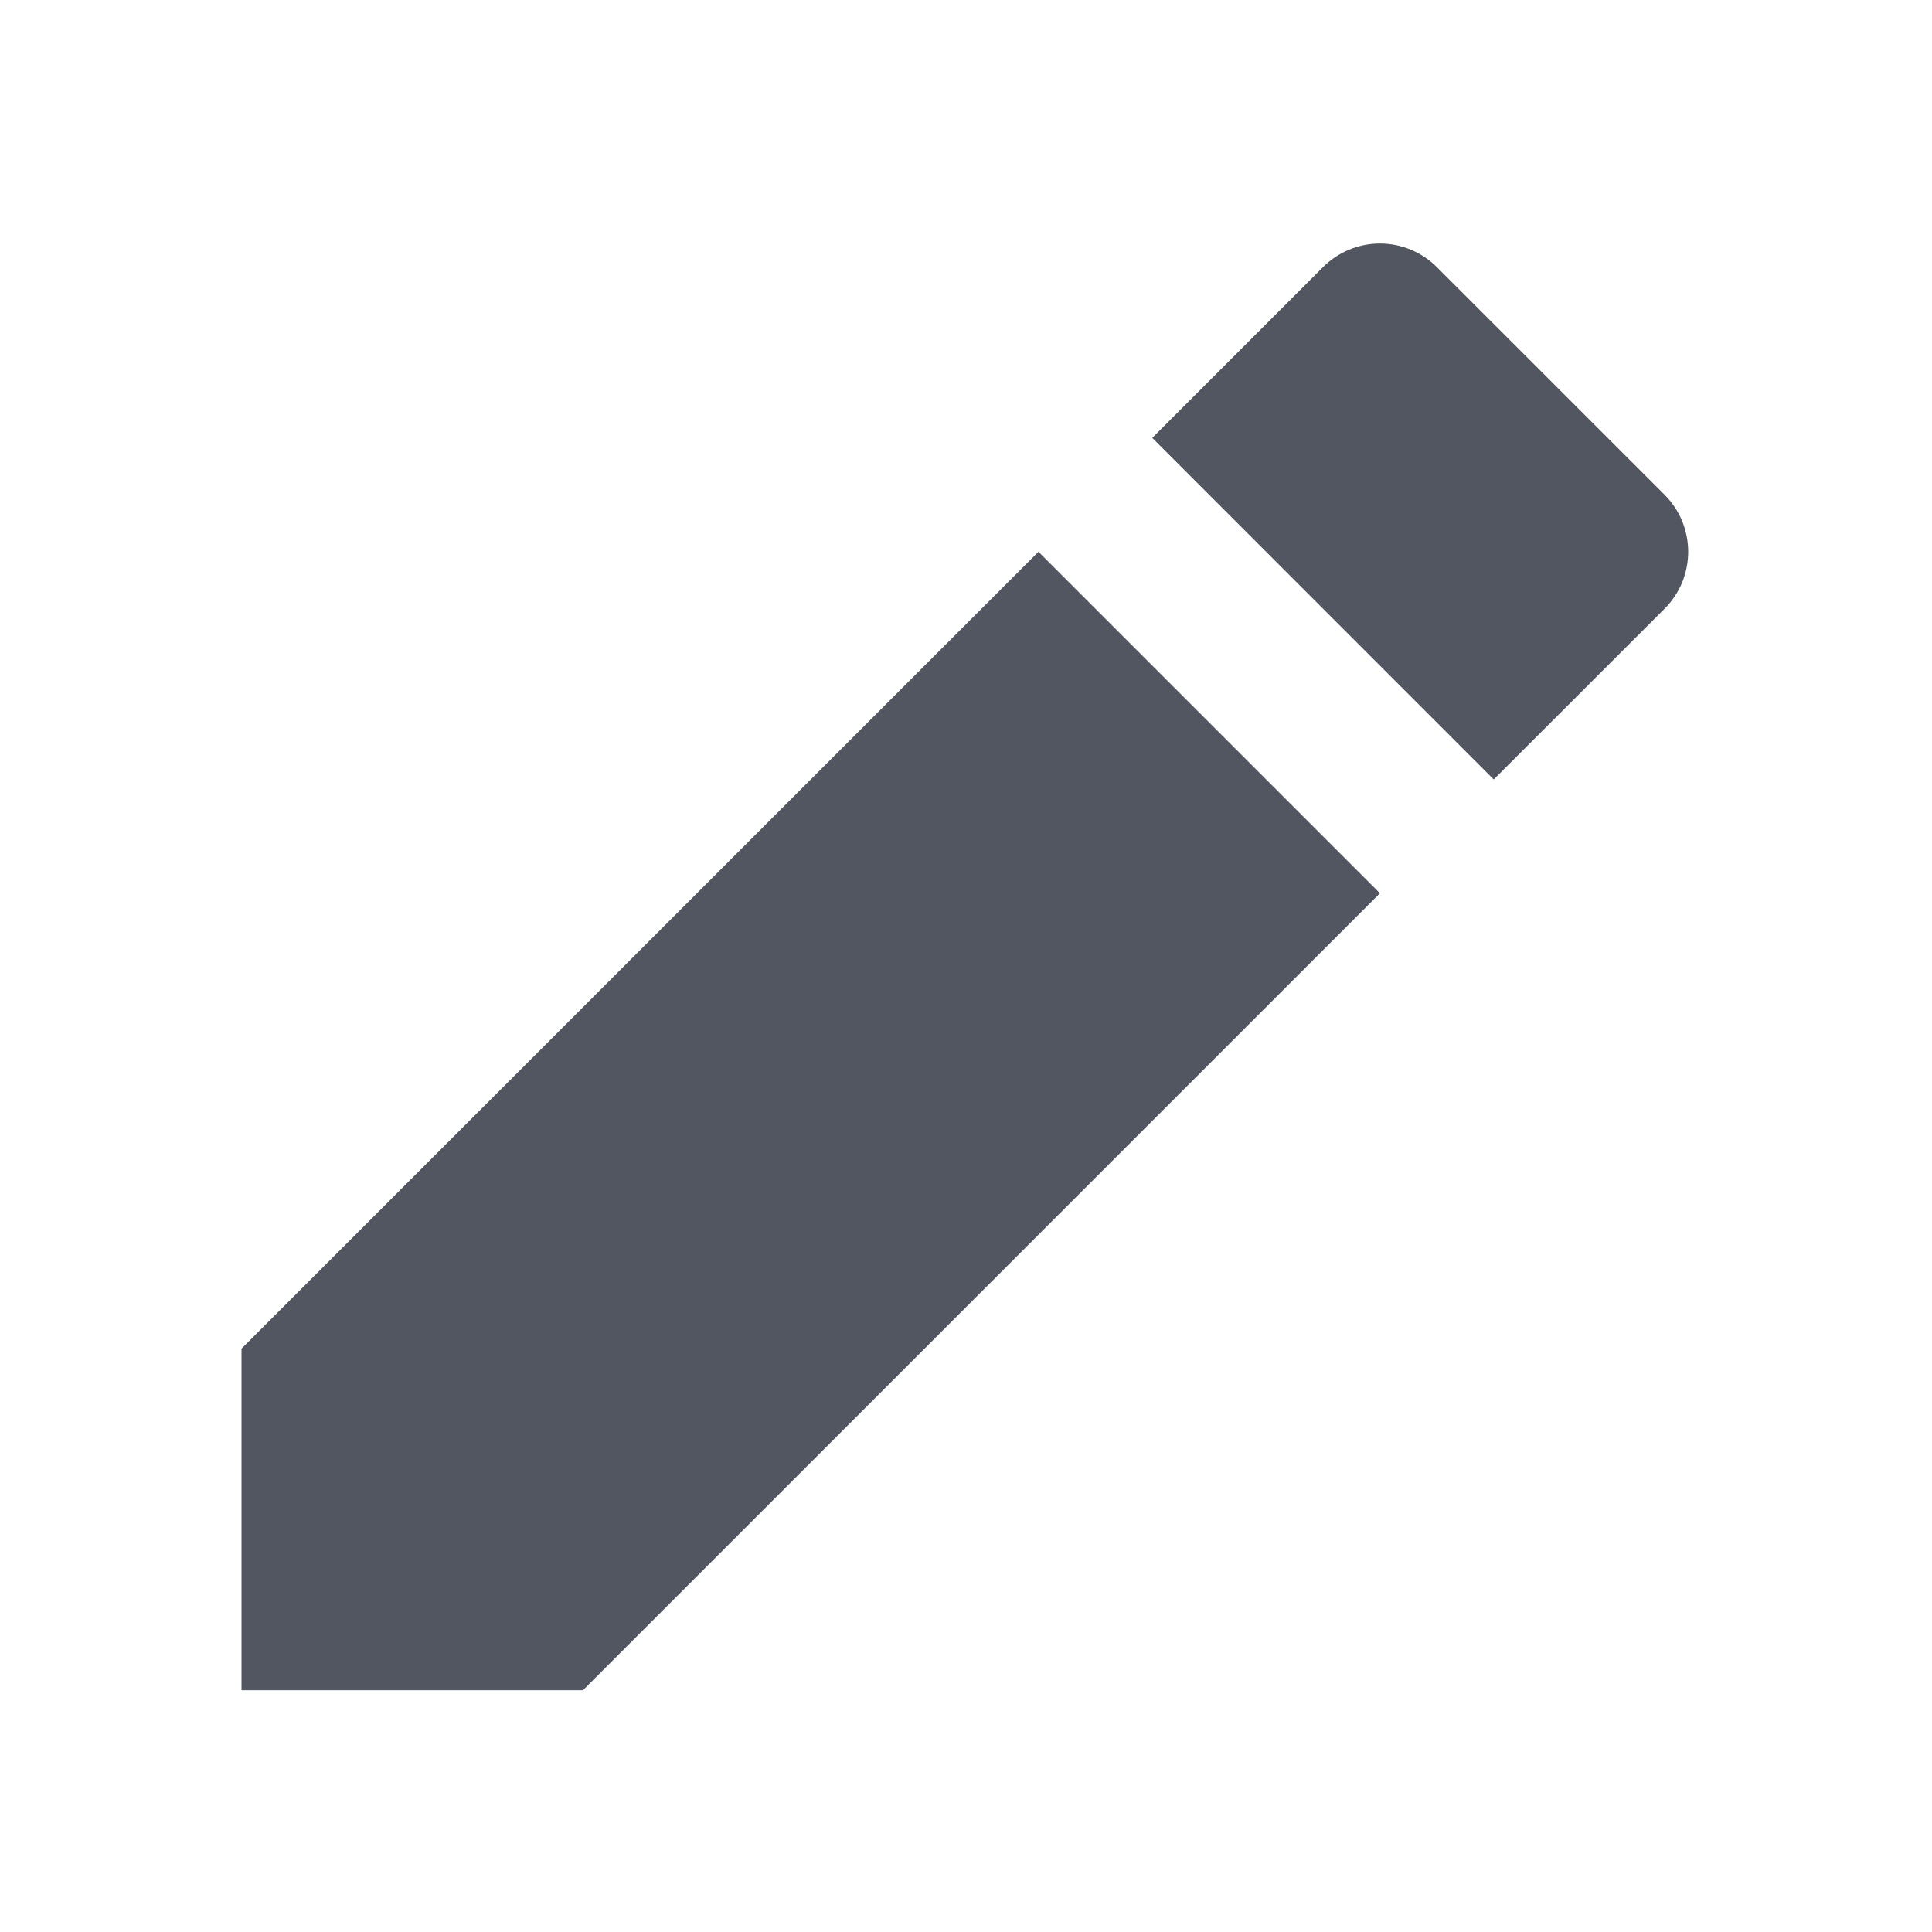
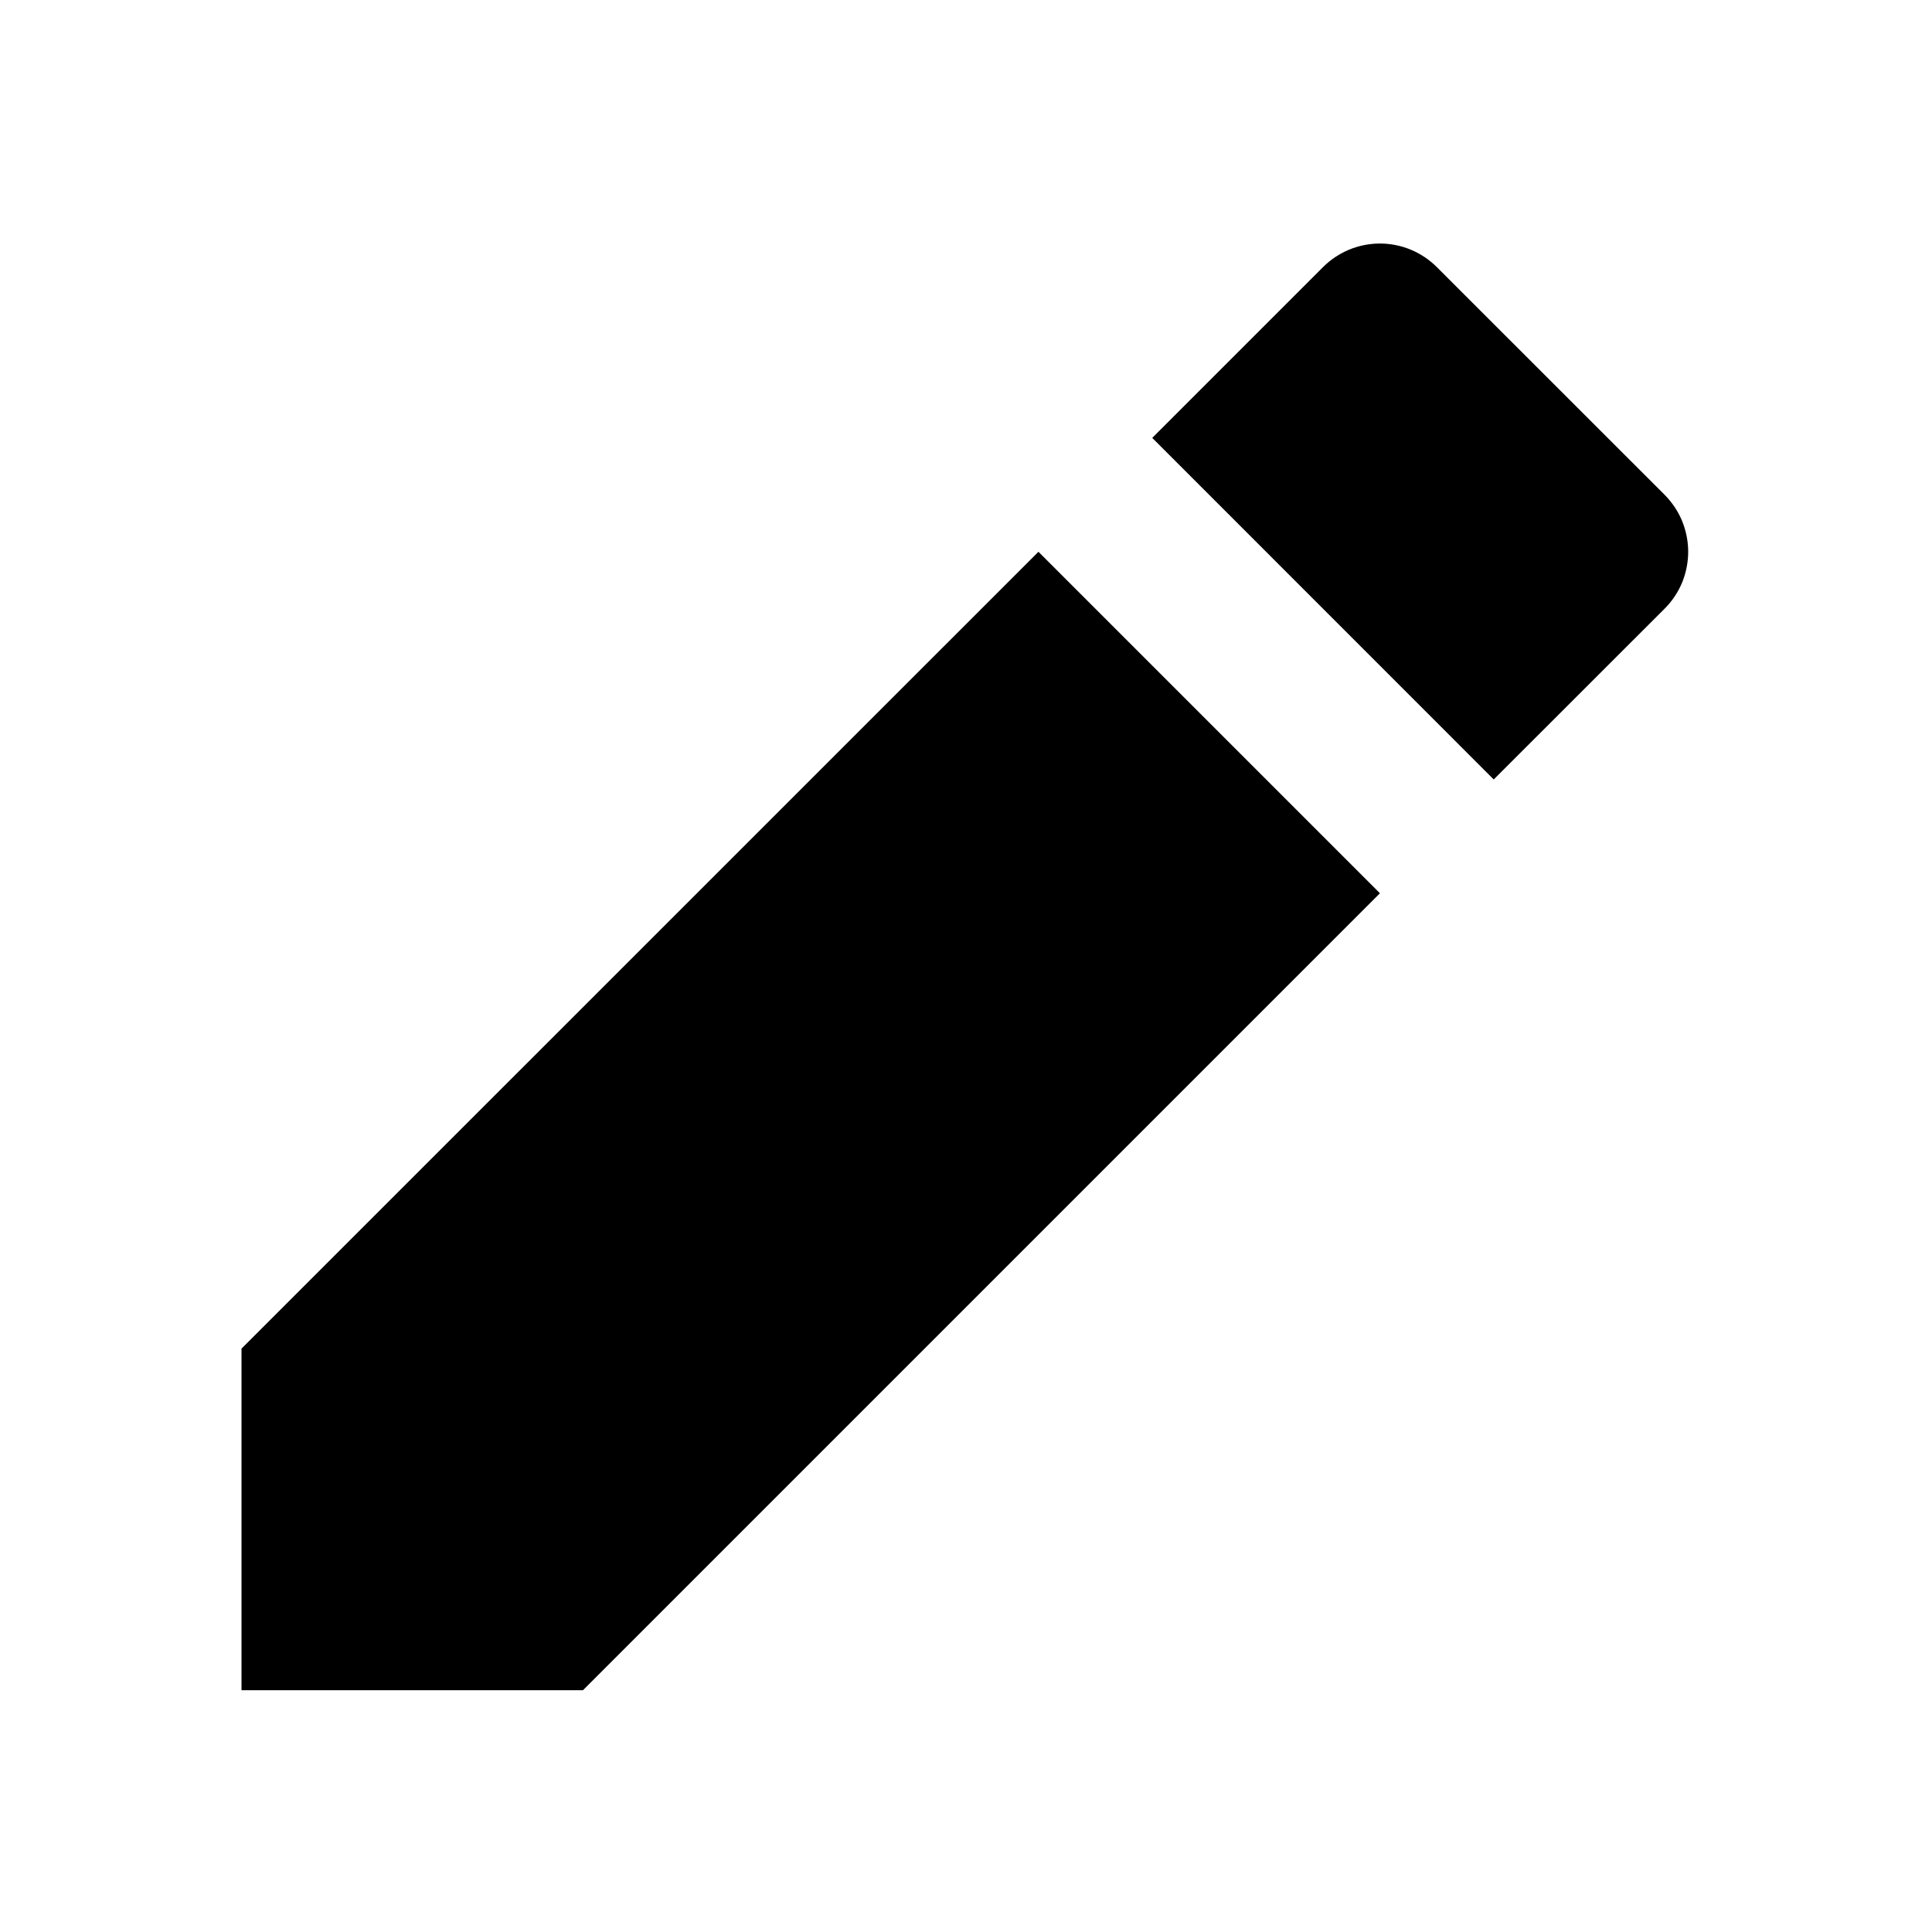
- <svg xmlns="http://www.w3.org/2000/svg" width="20" height="20" viewBox="0 0 20 20" fill="none">
-   <path d="M10.75 5.712L14.285 9.247L6.035 17.497H2.5V13.961L10.75 5.712ZM11.928 4.533L13.696 2.765C13.852 2.609 14.064 2.521 14.285 2.521C14.506 2.521 14.718 2.609 14.874 2.765L17.232 5.122C17.309 5.2 17.371 5.291 17.413 5.393C17.454 5.494 17.476 5.602 17.476 5.712C17.476 5.821 17.454 5.93 17.413 6.031C17.371 6.132 17.309 6.224 17.232 6.301L15.463 8.069L11.928 4.533Z" fill="#515660" />
+ <svg xmlns="http://www.w3.org/2000/svg" width="20" height="20" viewBox="0 0 20 20" fill="currentColor">
+   <path d="M10.75 5.712L14.285 9.247L6.035 17.497H2.5V13.961L10.75 5.712ZM11.928 4.533L13.696 2.765C13.852 2.609 14.064 2.521 14.285 2.521C14.506 2.521 14.718 2.609 14.874 2.765L17.232 5.122C17.309 5.2 17.371 5.291 17.413 5.393C17.454 5.494 17.476 5.602 17.476 5.712C17.476 5.821 17.454 5.93 17.413 6.031C17.371 6.132 17.309 6.224 17.232 6.301L15.463 8.069L11.928 4.533Z" fill="currentColor" />
</svg>
